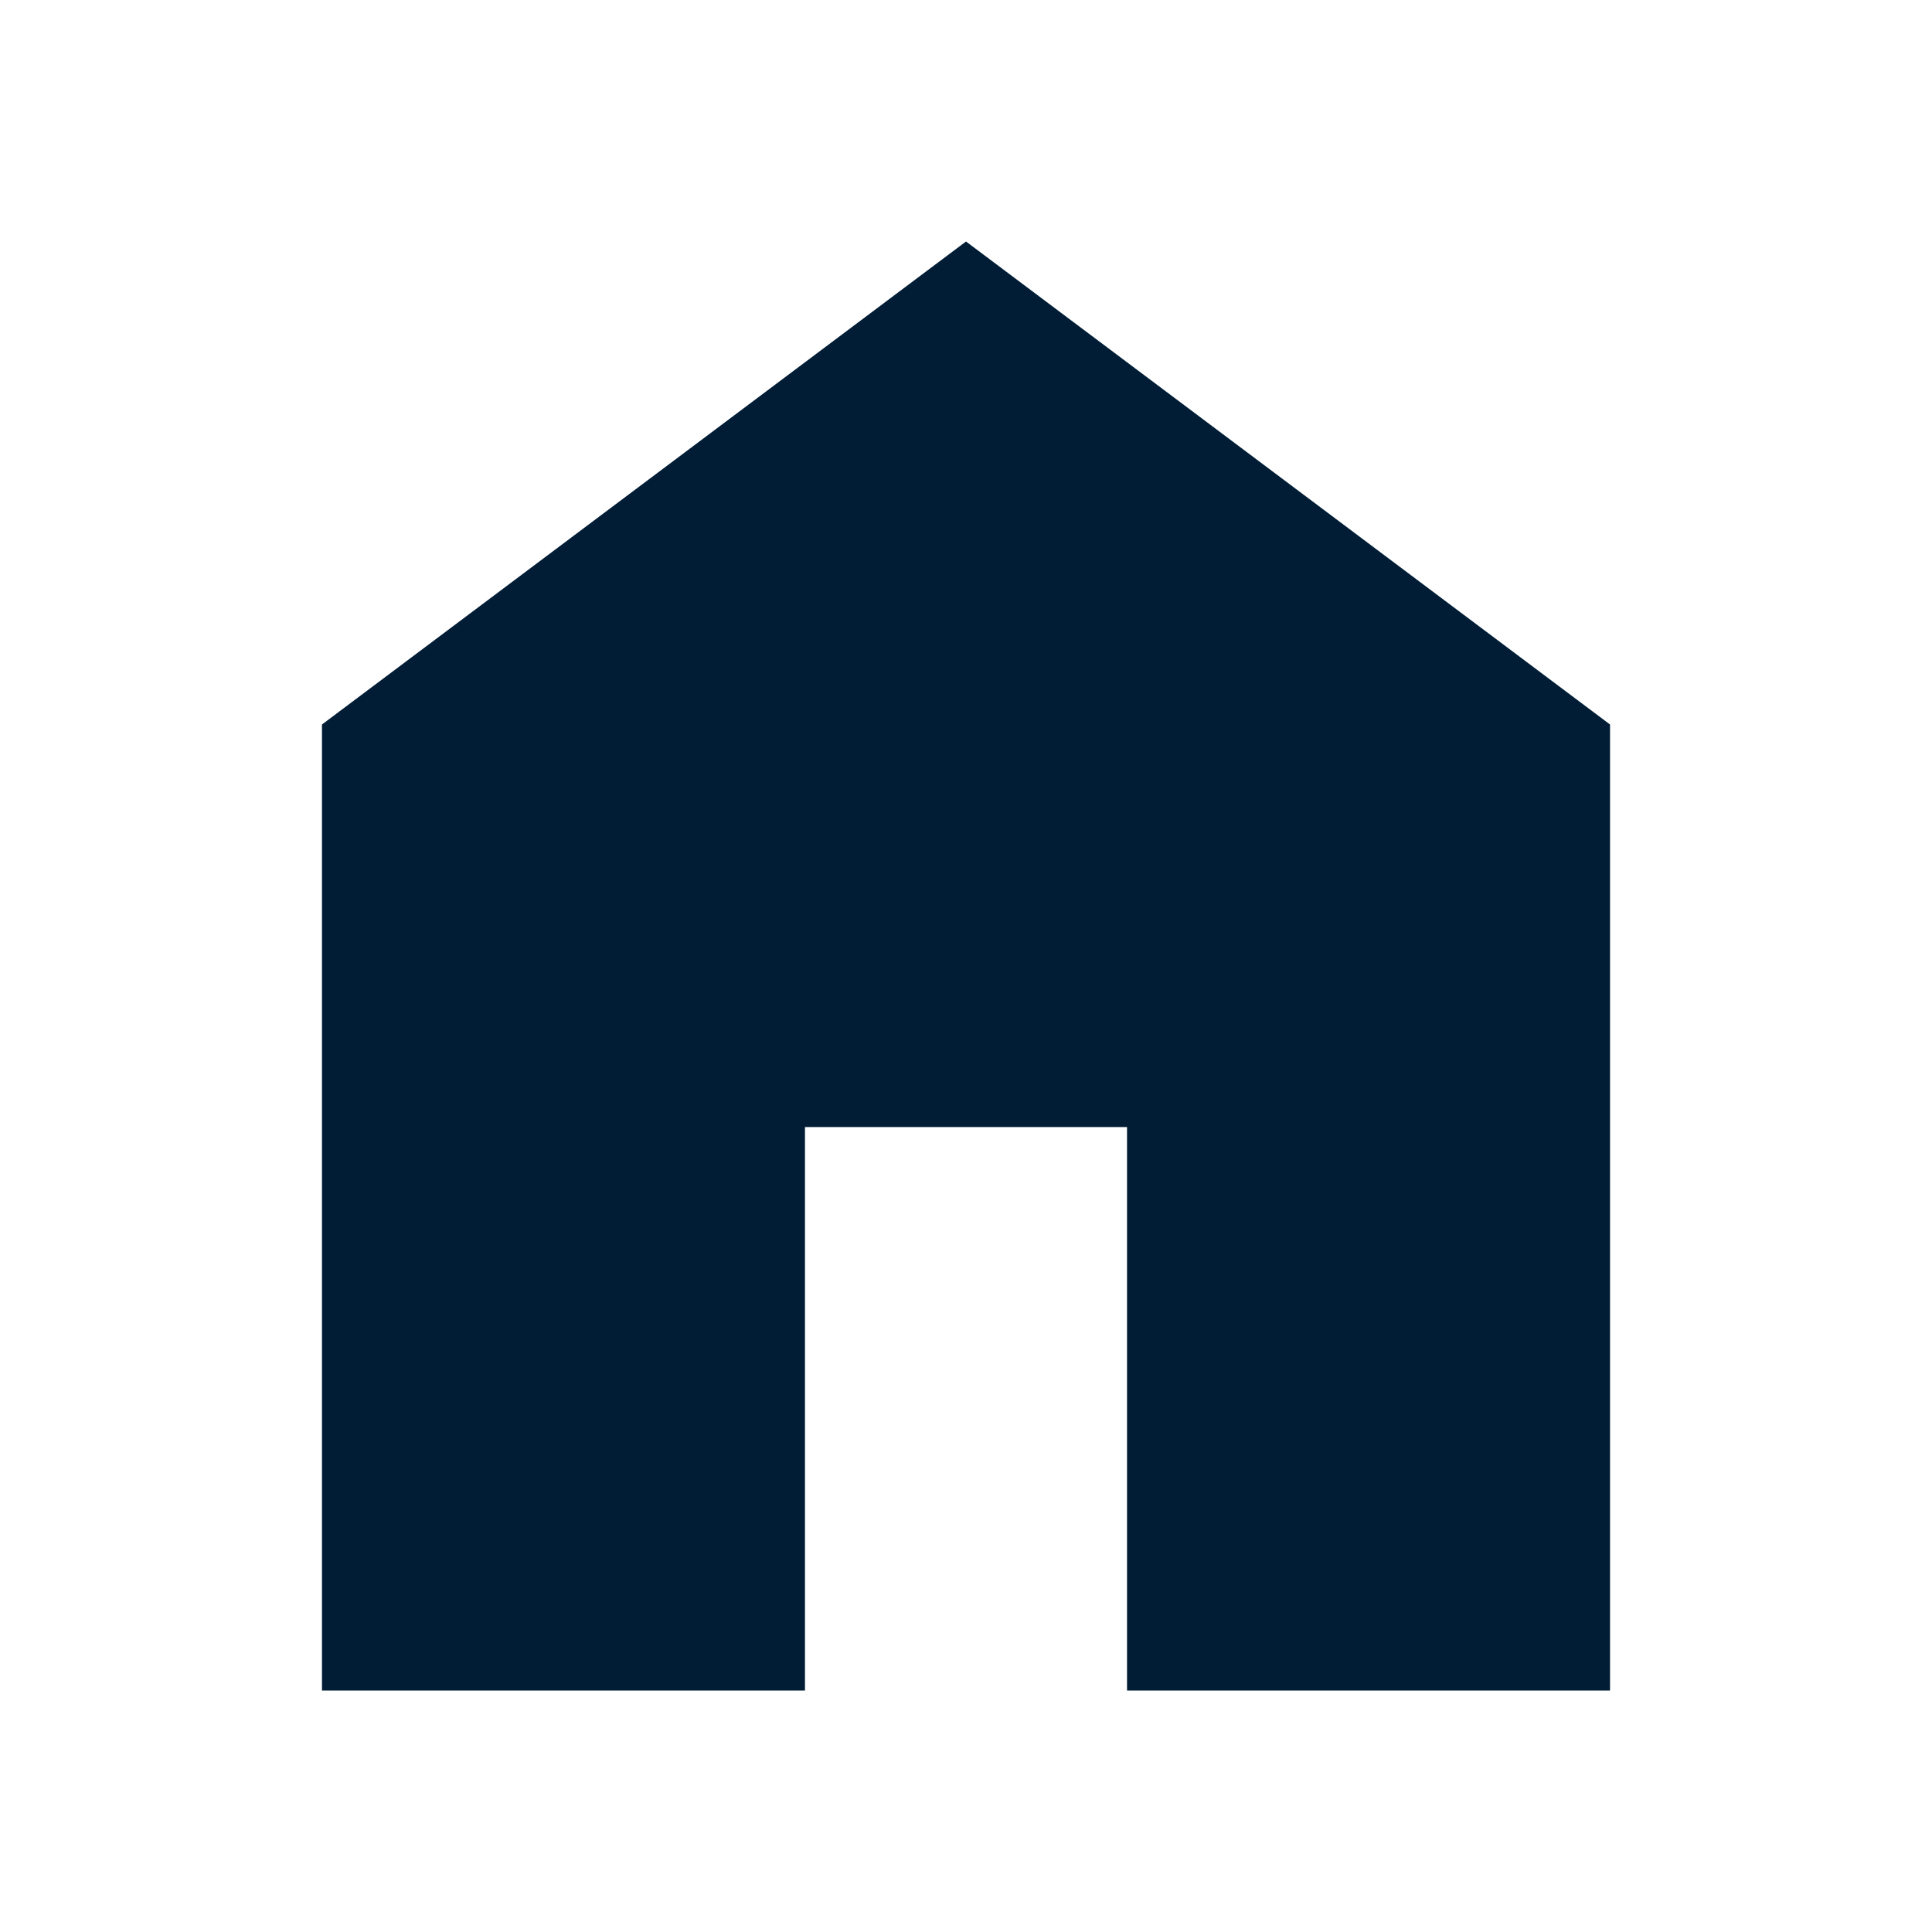
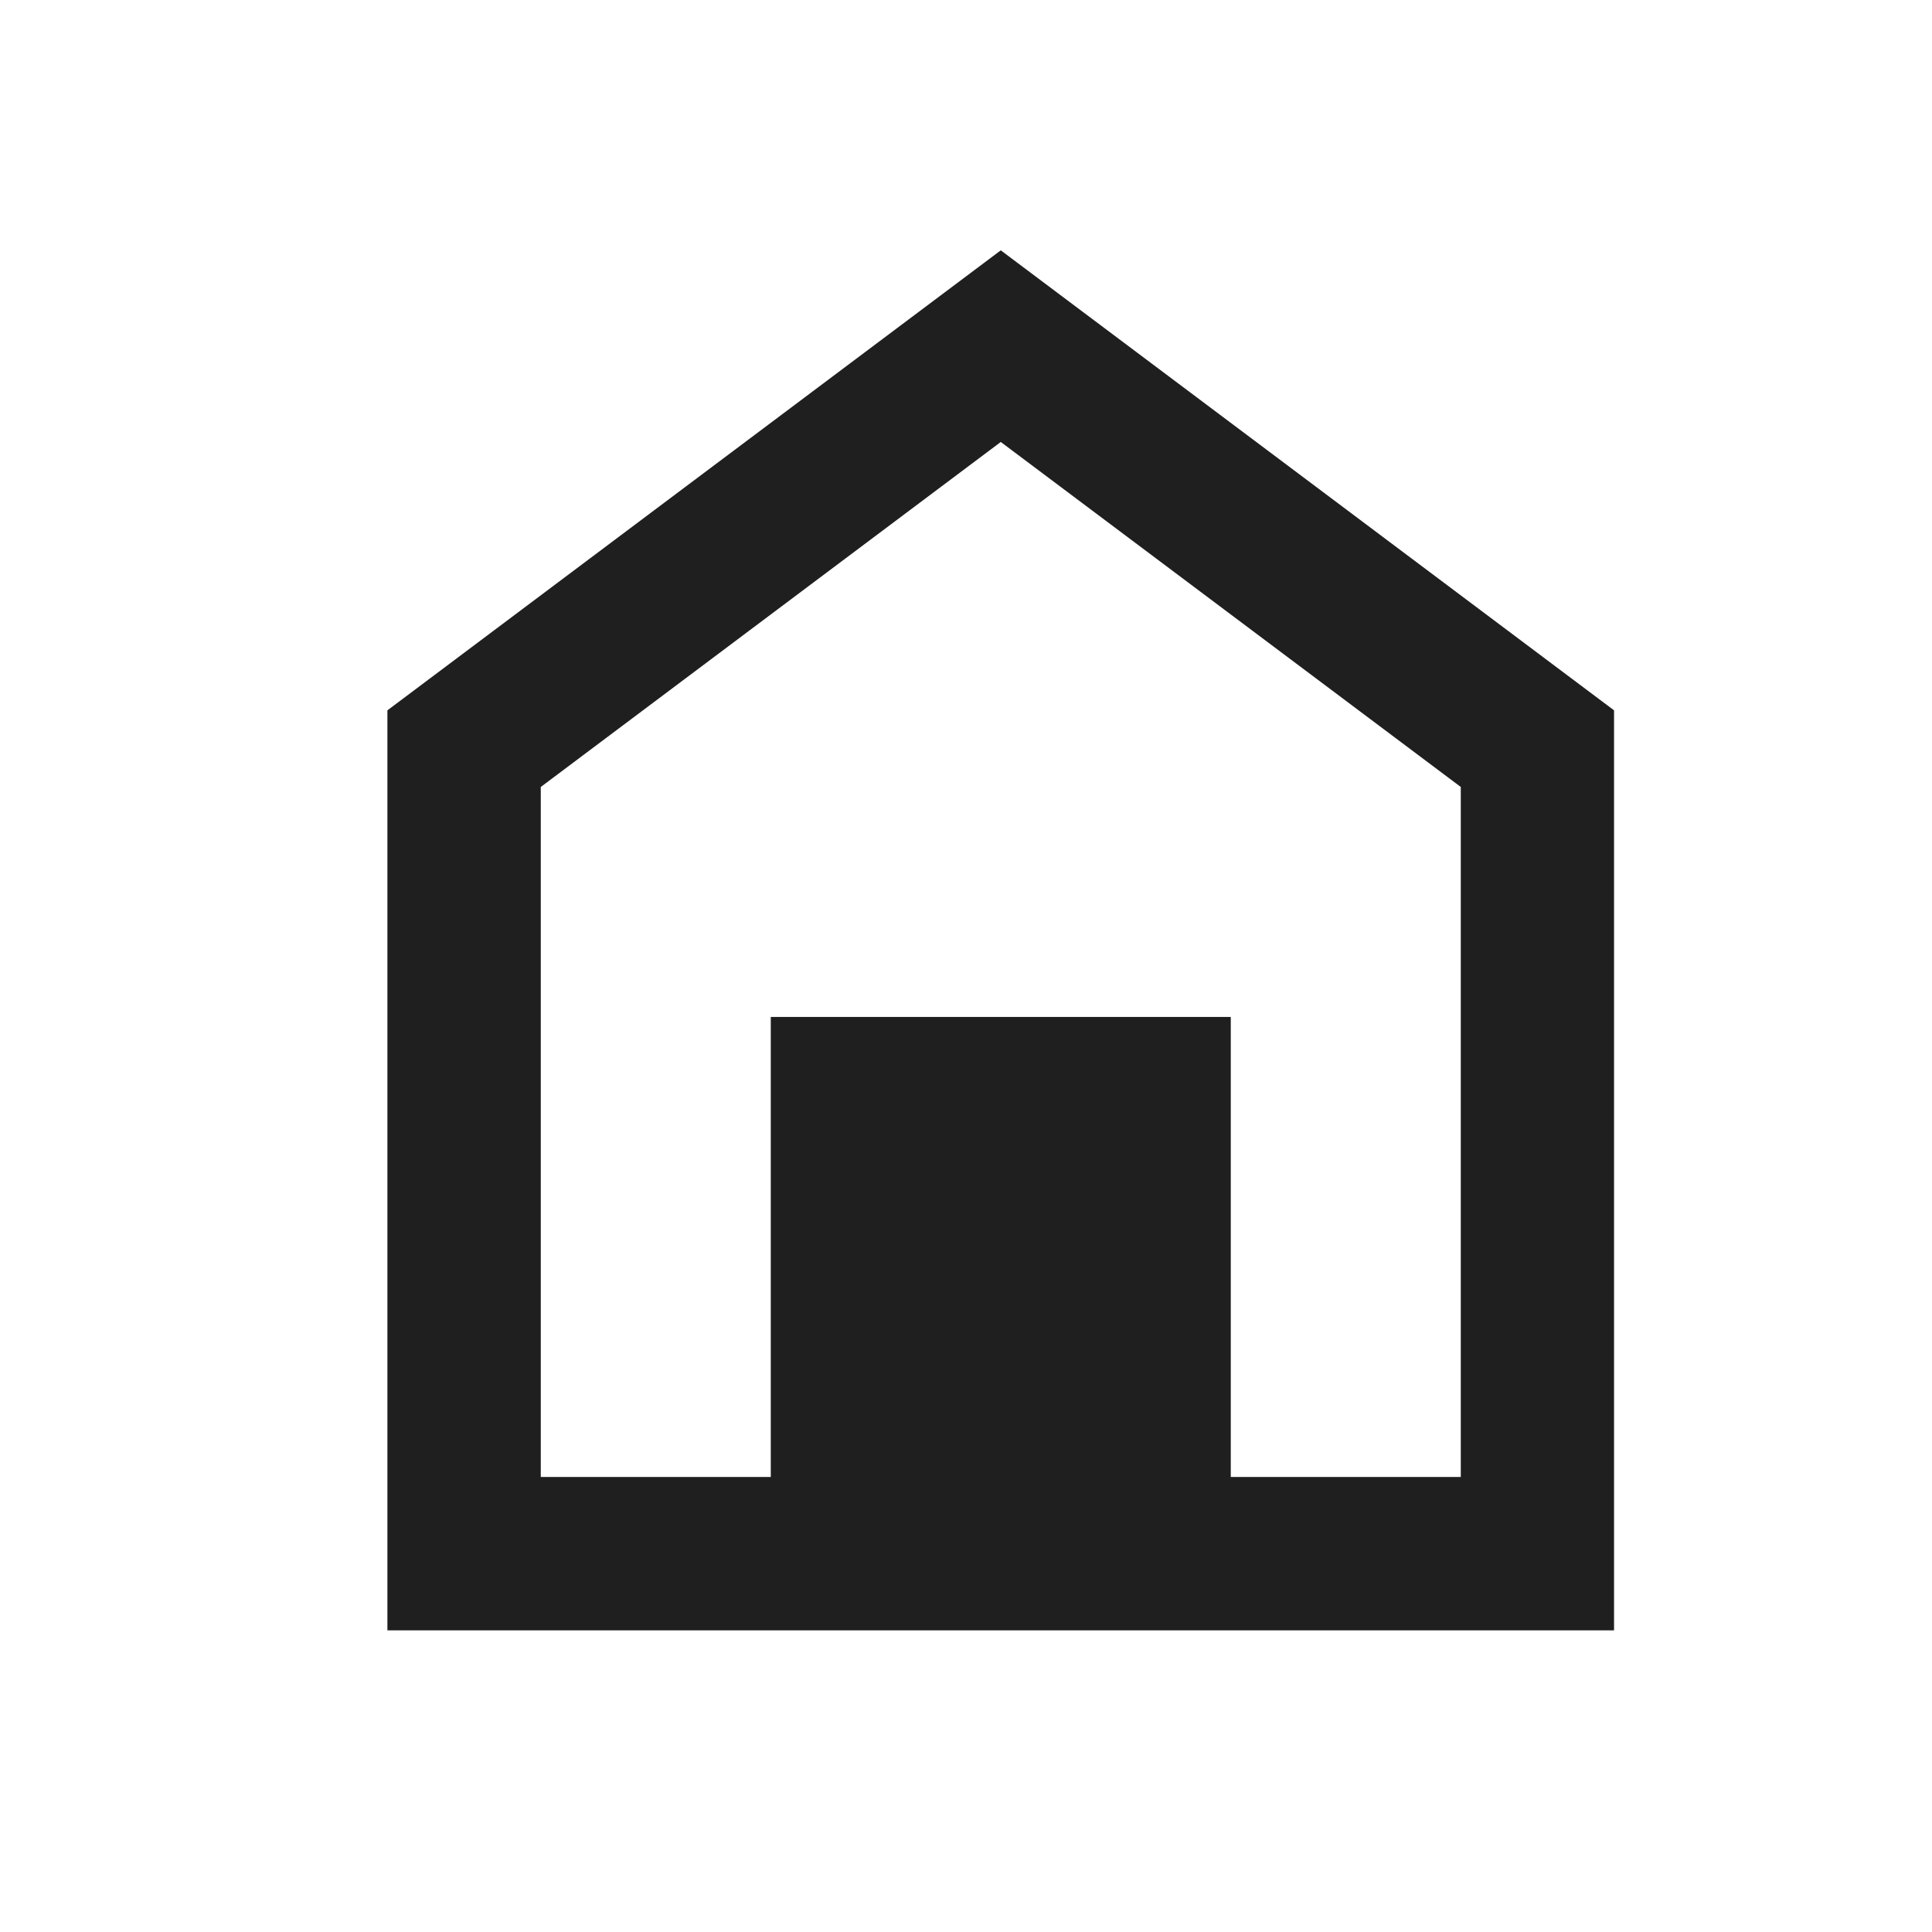
- <svg xmlns="http://www.w3.org/2000/svg" width="20" height="20" viewBox="0 0 20 20" fill="none">
-   <path d="M10 2.5L3.333 7.5V17.5H8.333V11.667H11.667V17.5H16.667V7.5L10 2.5Z" fill="#001D35" />
+ <svg xmlns="http://www.w3.org/2000/svg" width="21" height="21" viewBox="0 0 21 21" fill="none">
+   <path d="M10.878 2.721L4.211 7.721V17.721H17.544V7.721L10.878 2.721ZM15.878 16.054H13.378V11.054H8.378V16.054H5.878V8.554L10.878 4.804L15.878 8.554V16.054Z" fill="#1F1F1F" />
</svg>
